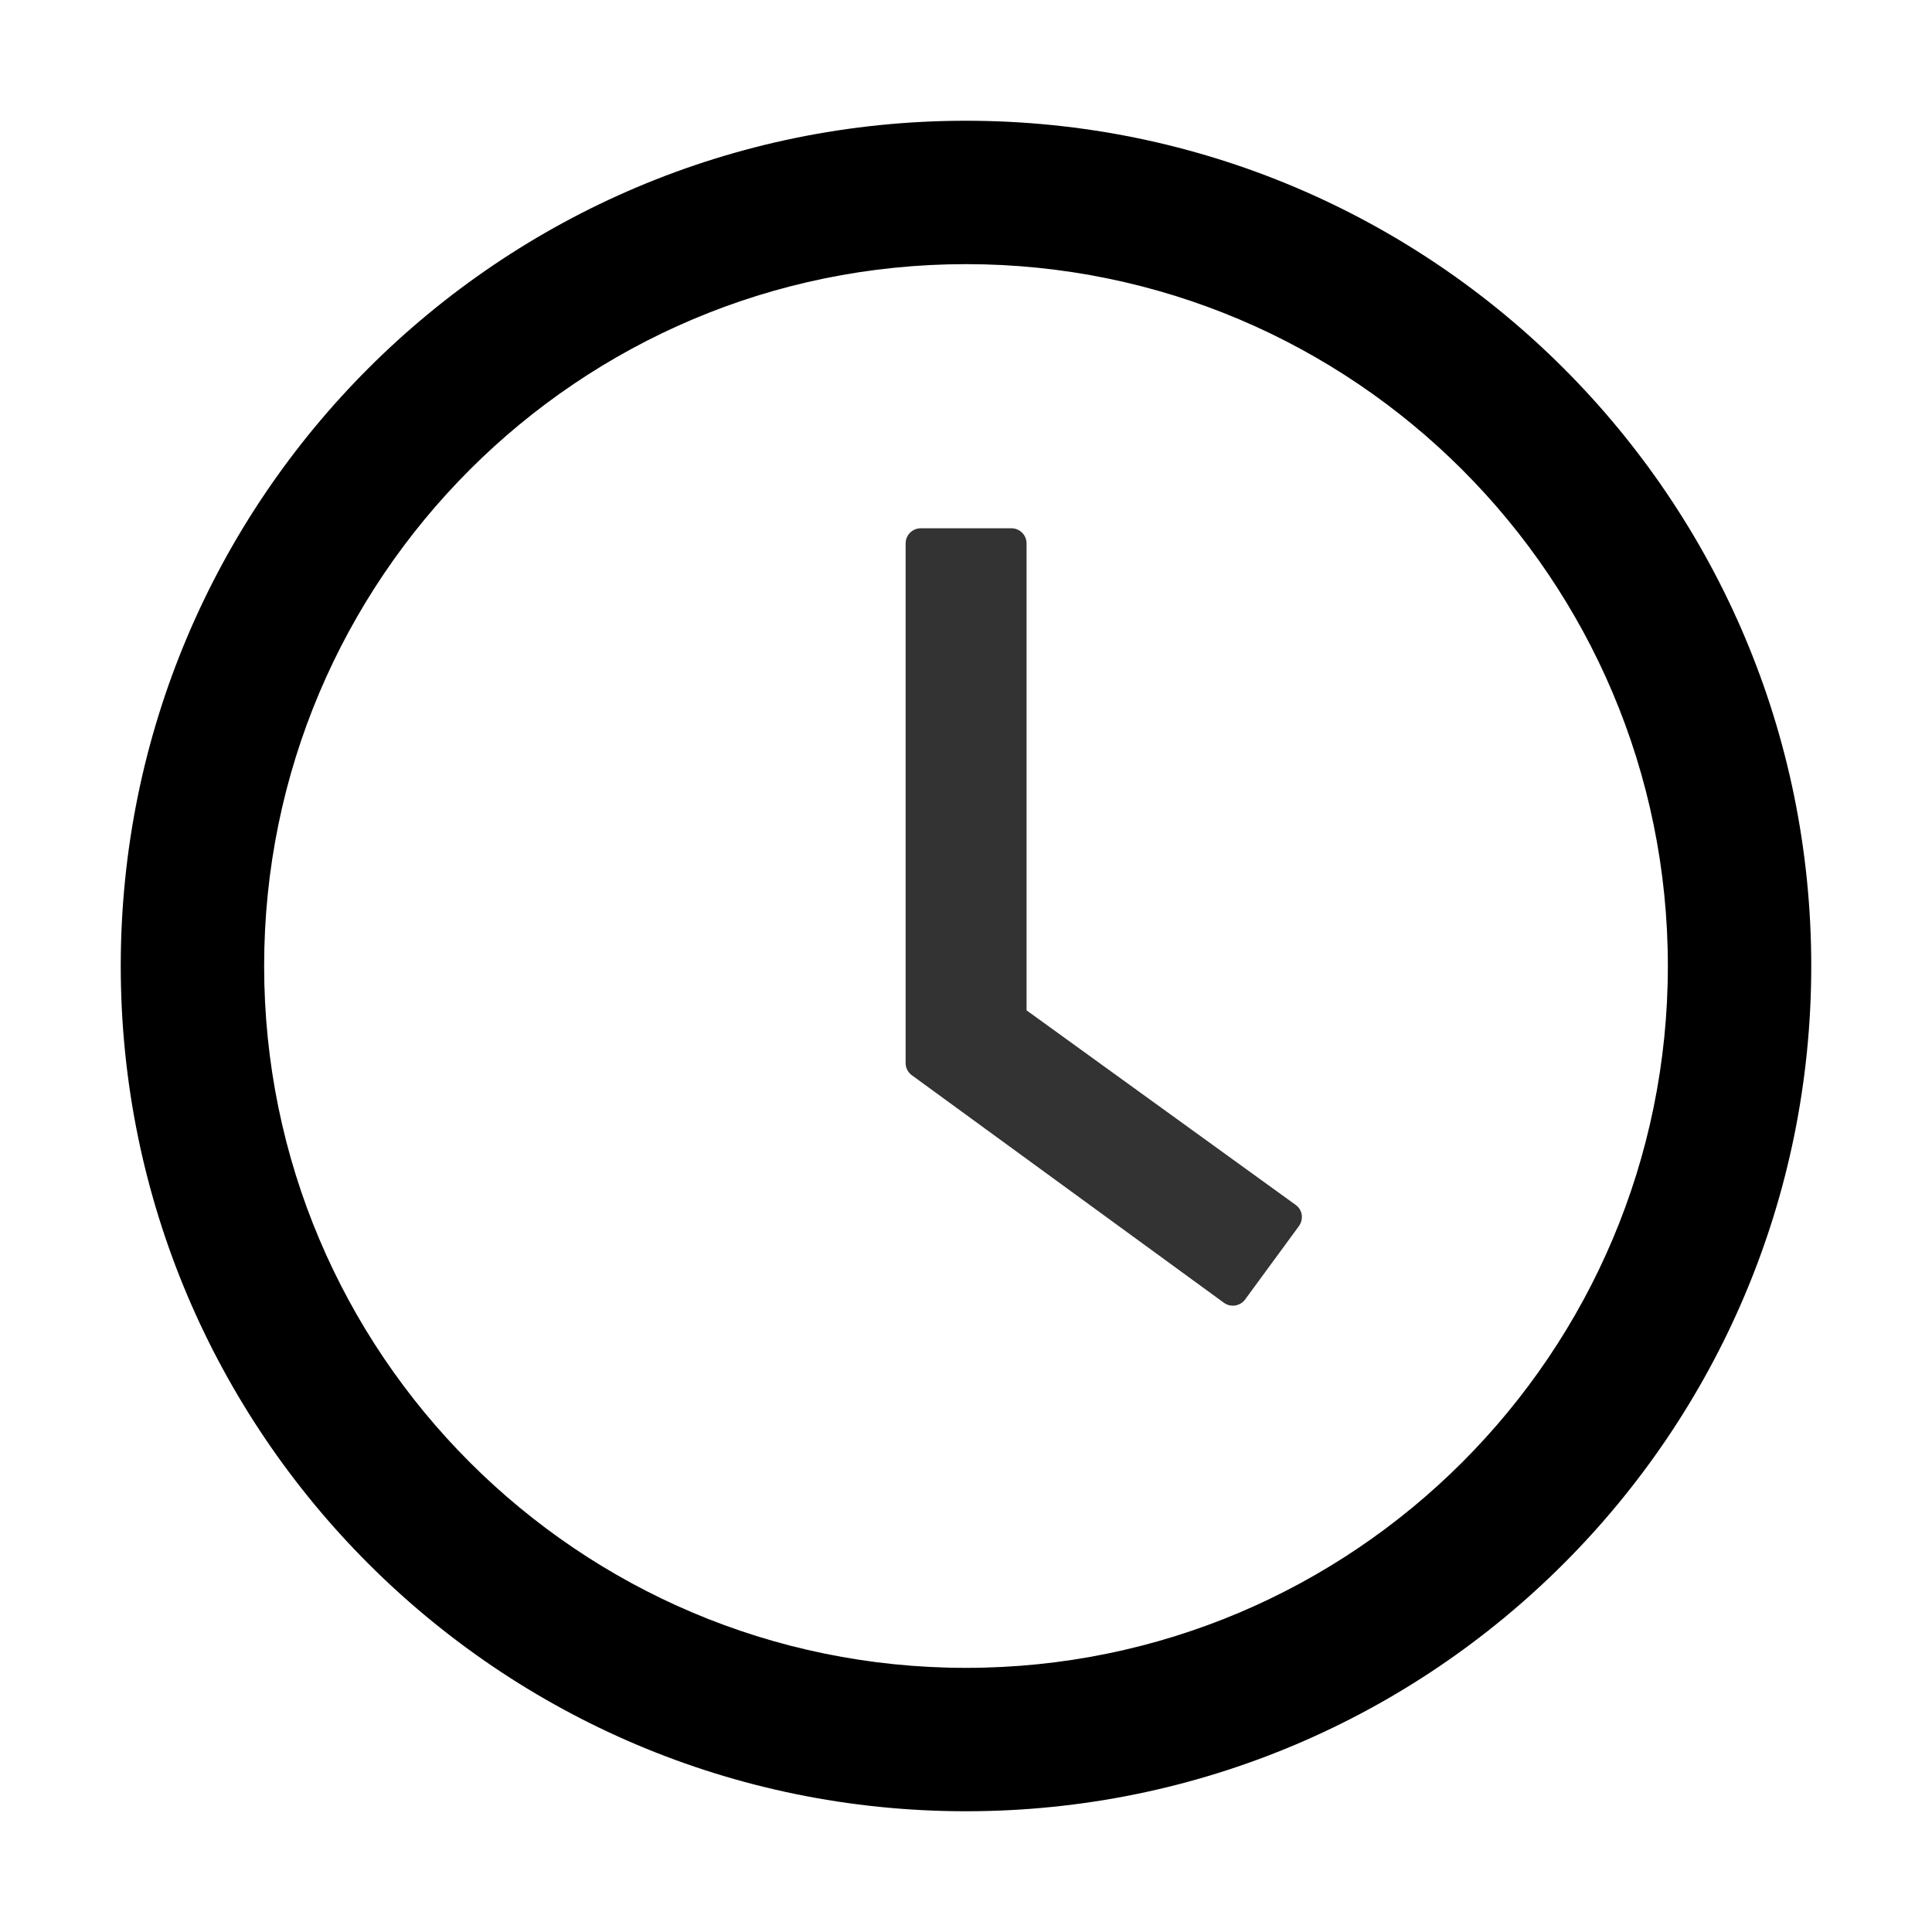
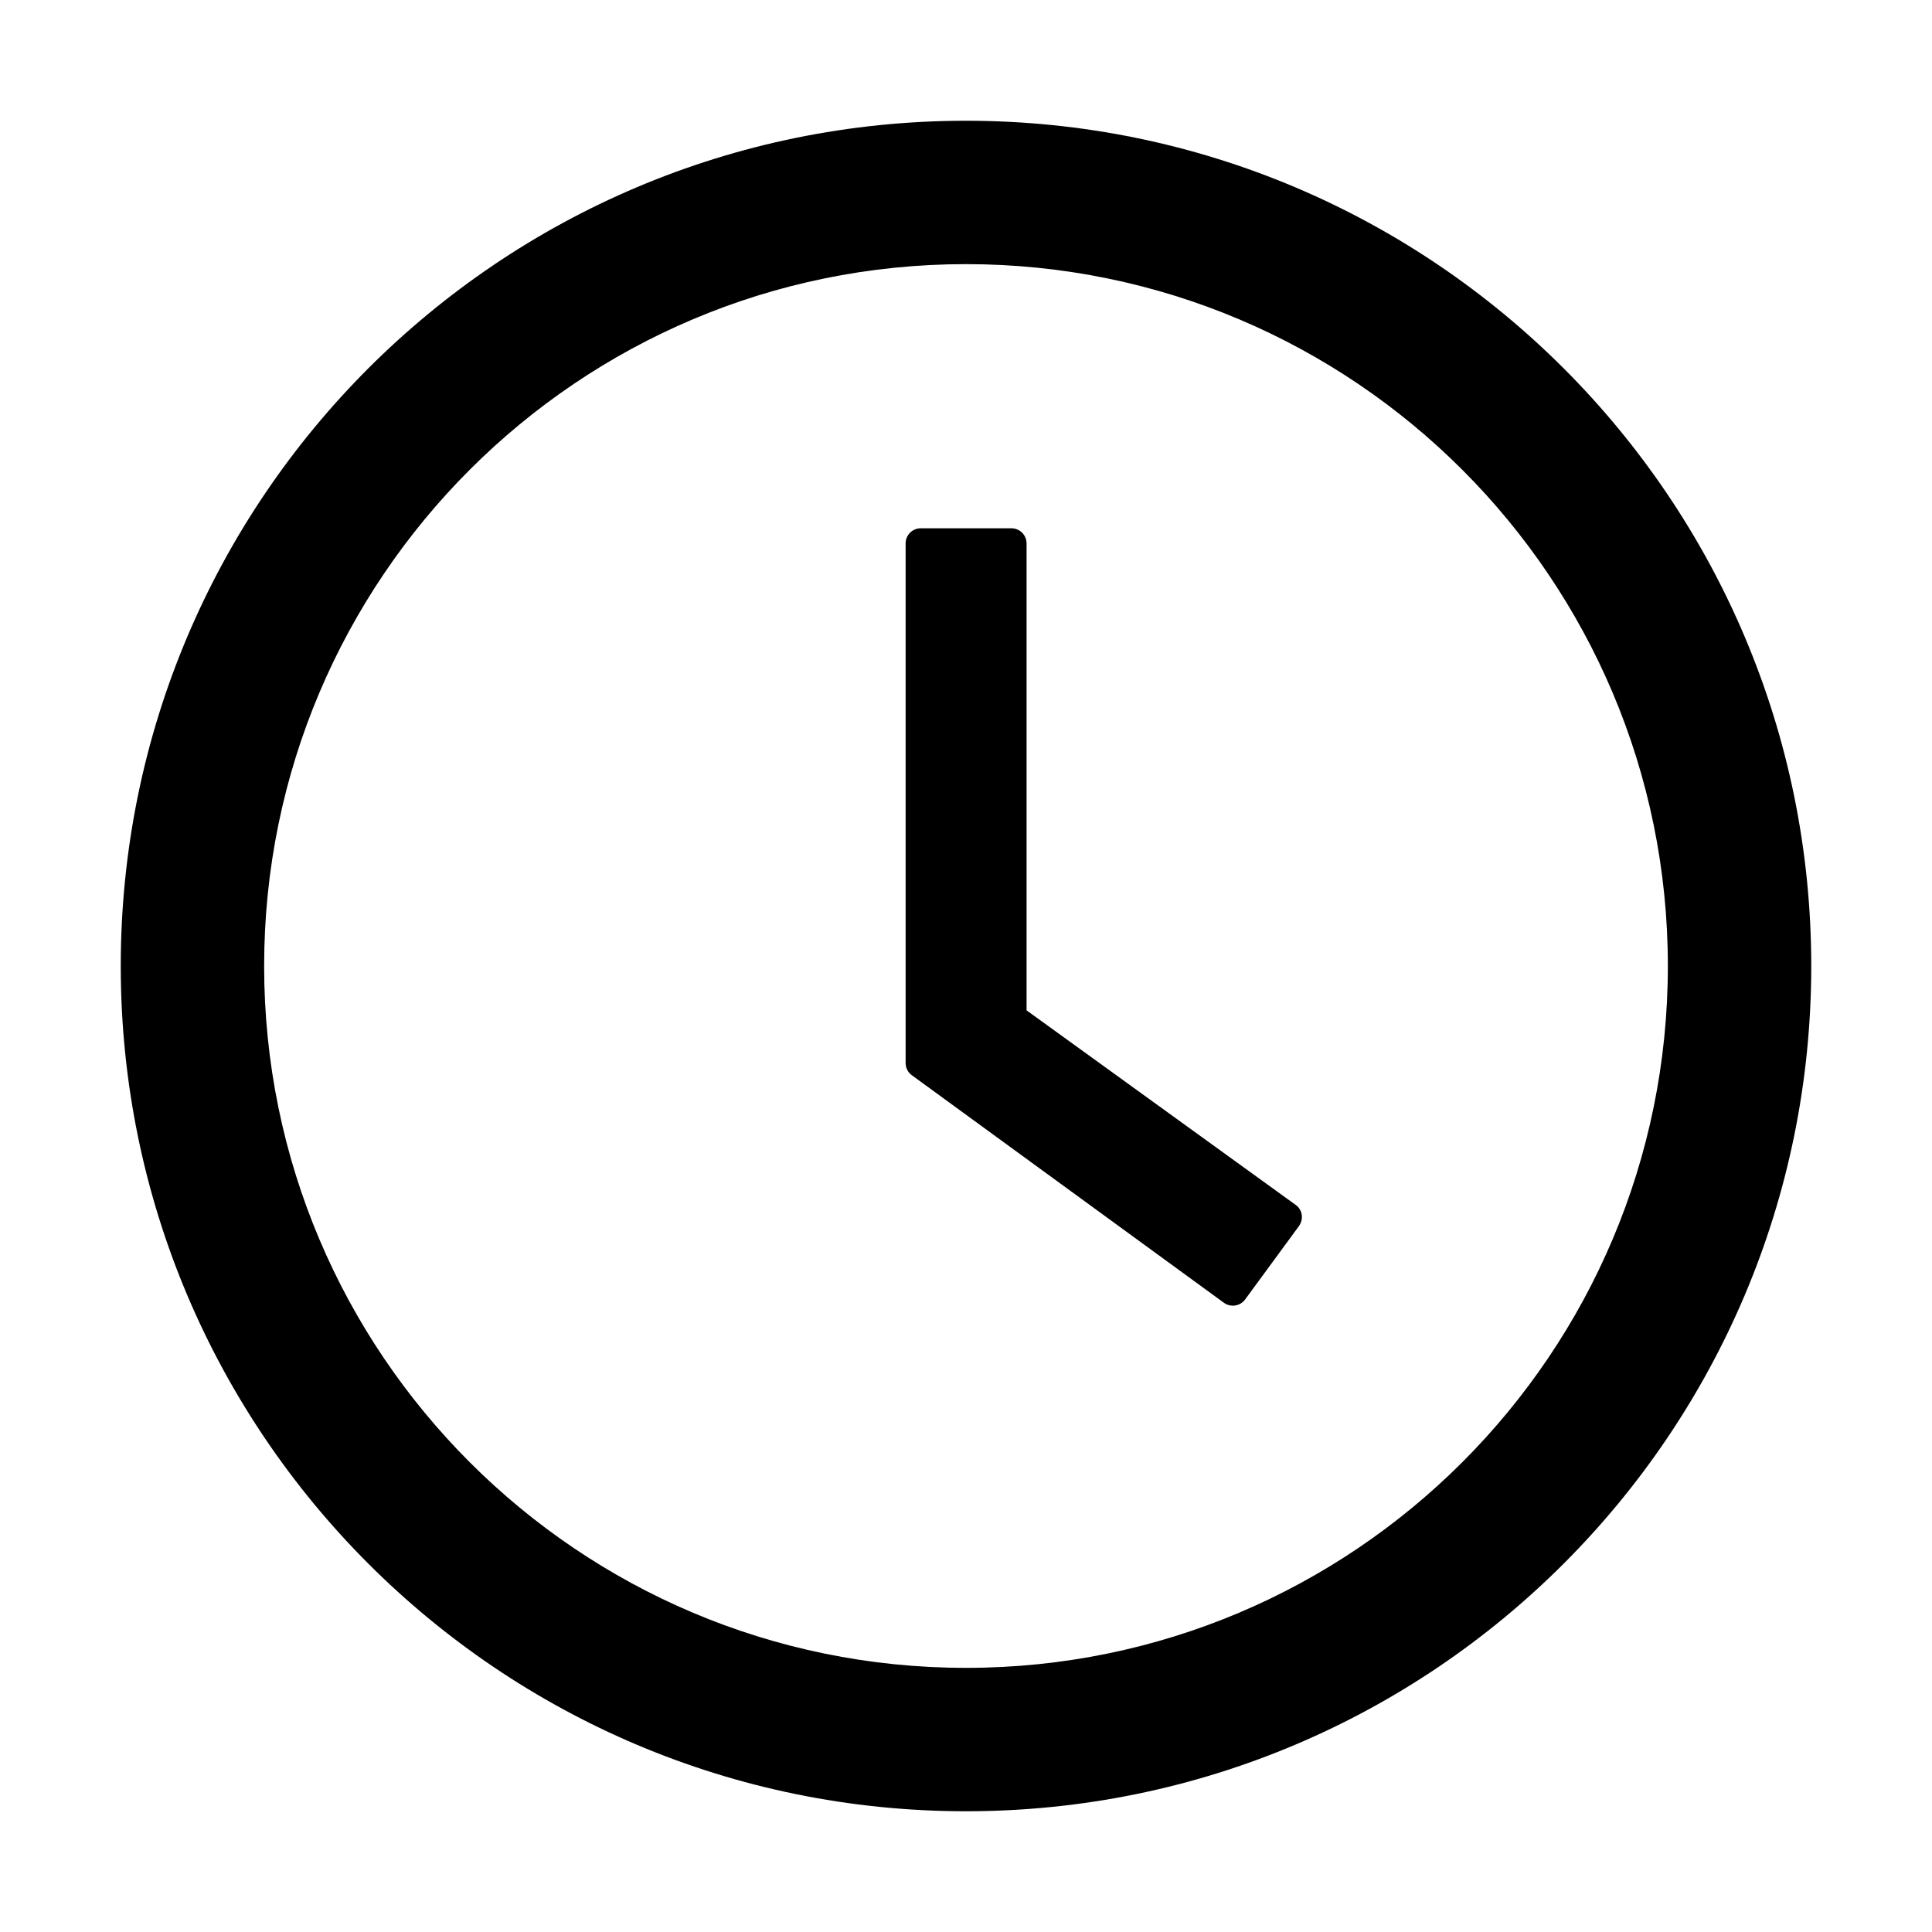
<svg xmlns="http://www.w3.org/2000/svg" class="icon" width="200px" height="200.00px" viewBox="0 0 1024 1024" version="1.1">
  <path d="M512 64C264.6 64 64 264.6 64 512s200.6 448 448 448 448-200.6 448-448S759.4 64 512 64z m0 820c-205.4 0-372-166.6-372-372s166.6-372 372-372 372 166.6 372 372-166.6 372-372 372z" />
-   <path fill="#333333" d="M686.7 638.6L544.1 535.5V288c0-4.4-3.6-8-8-8H488c-4.4 0-8 3.6-8 8v275.4c0 2.6 1.2 5 3.3 6.5l165.4 120.6c3.6 2.6 8.6 1.8 11.2-1.7l28.6-39c2.6-3.7 1.8-8.7-1.8-11.2z" />
+   <path d="M686.7 638.6L544.1 535.5V288c0-4.4-3.6-8-8-8H488c-4.4 0-8 3.6-8 8v275.4c0 2.6 1.2 5 3.3 6.5l165.4 120.6c3.6 2.6 8.6 1.8 11.2-1.7l28.6-39c2.6-3.7 1.8-8.7-1.8-11.2z" />
</svg>
